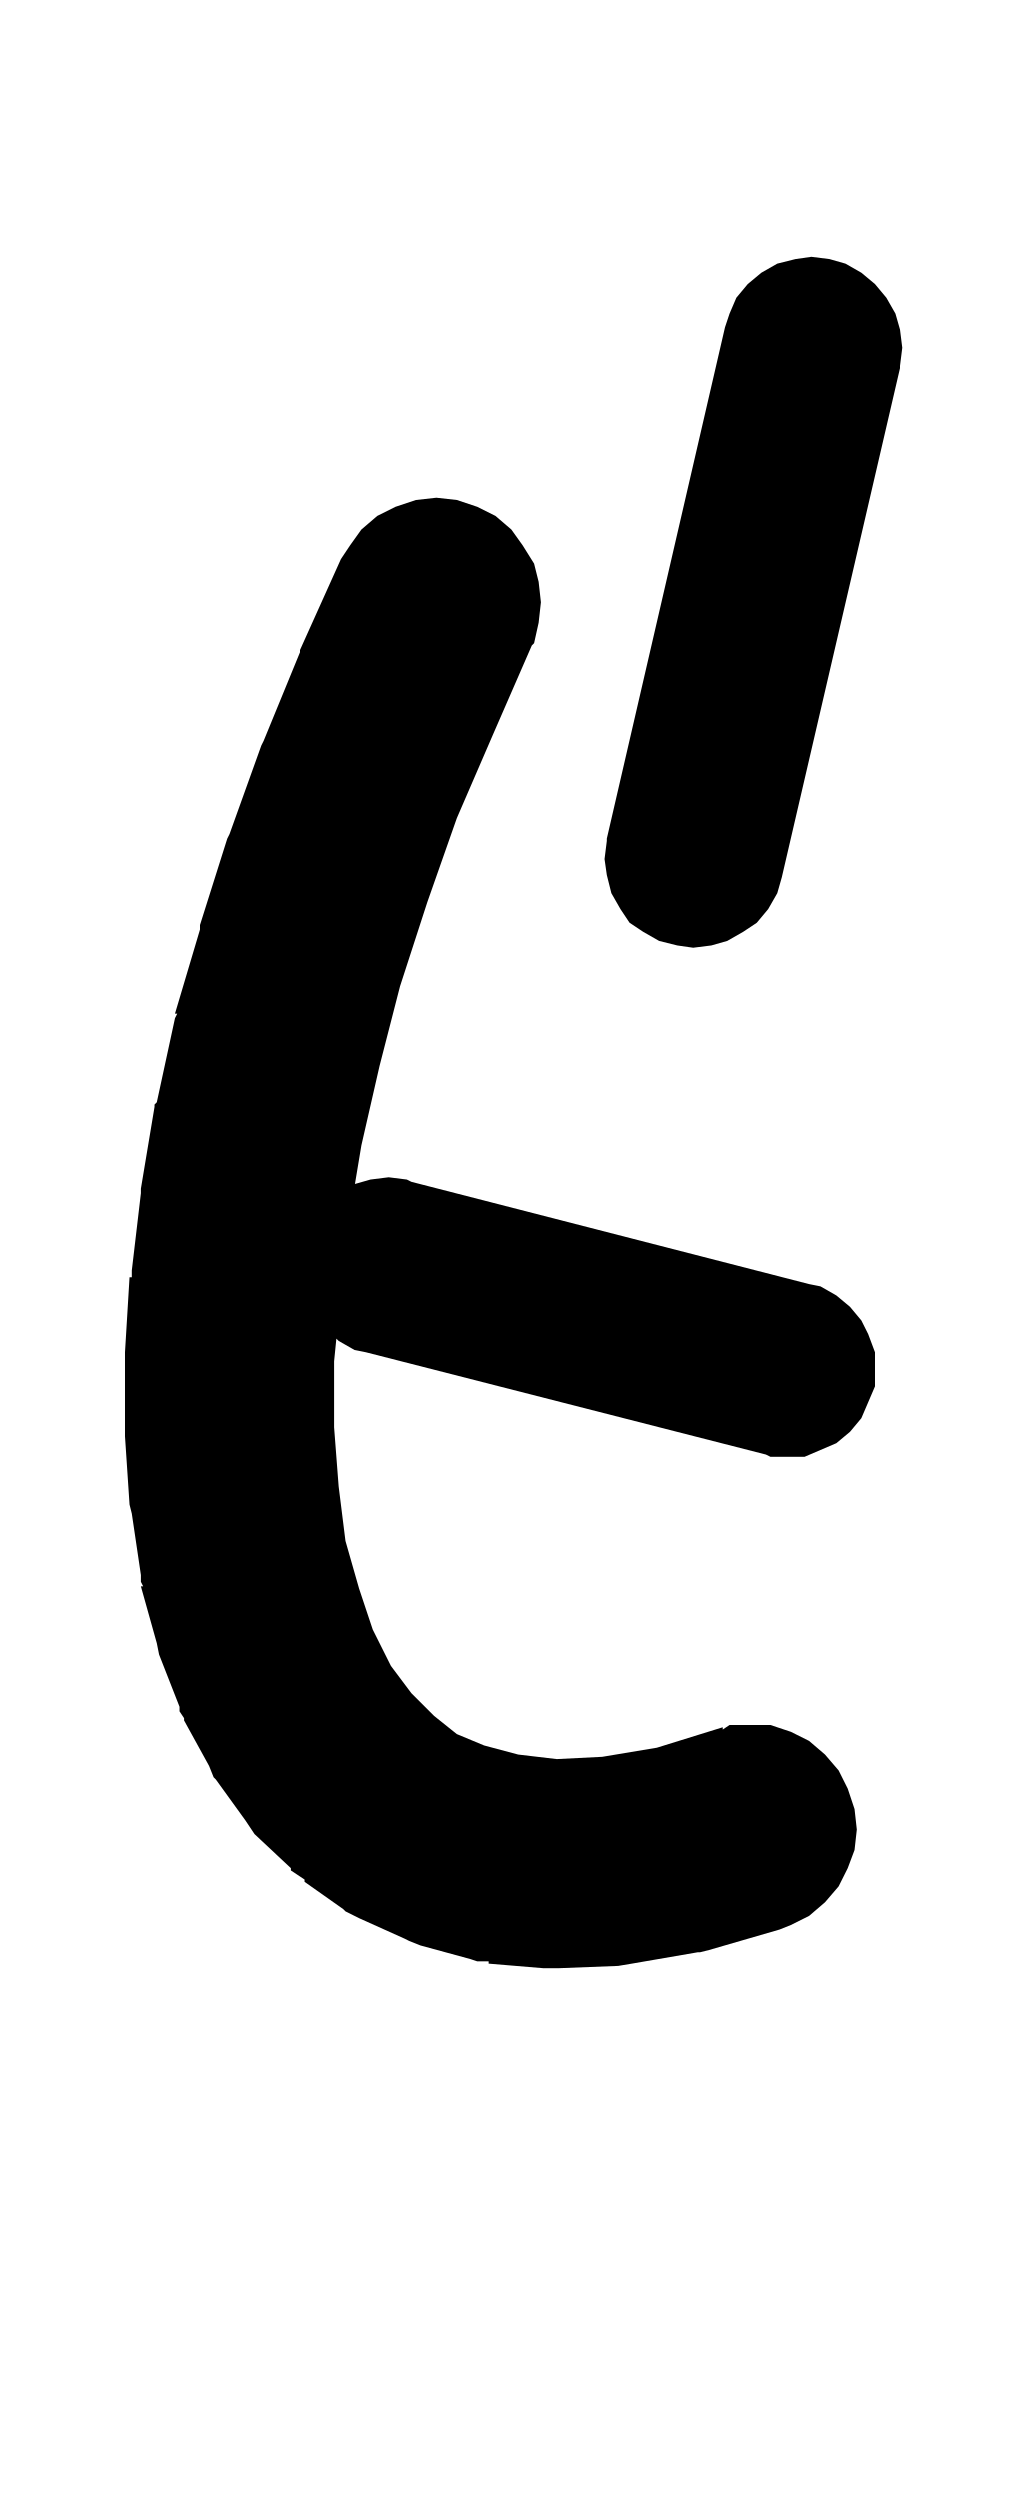
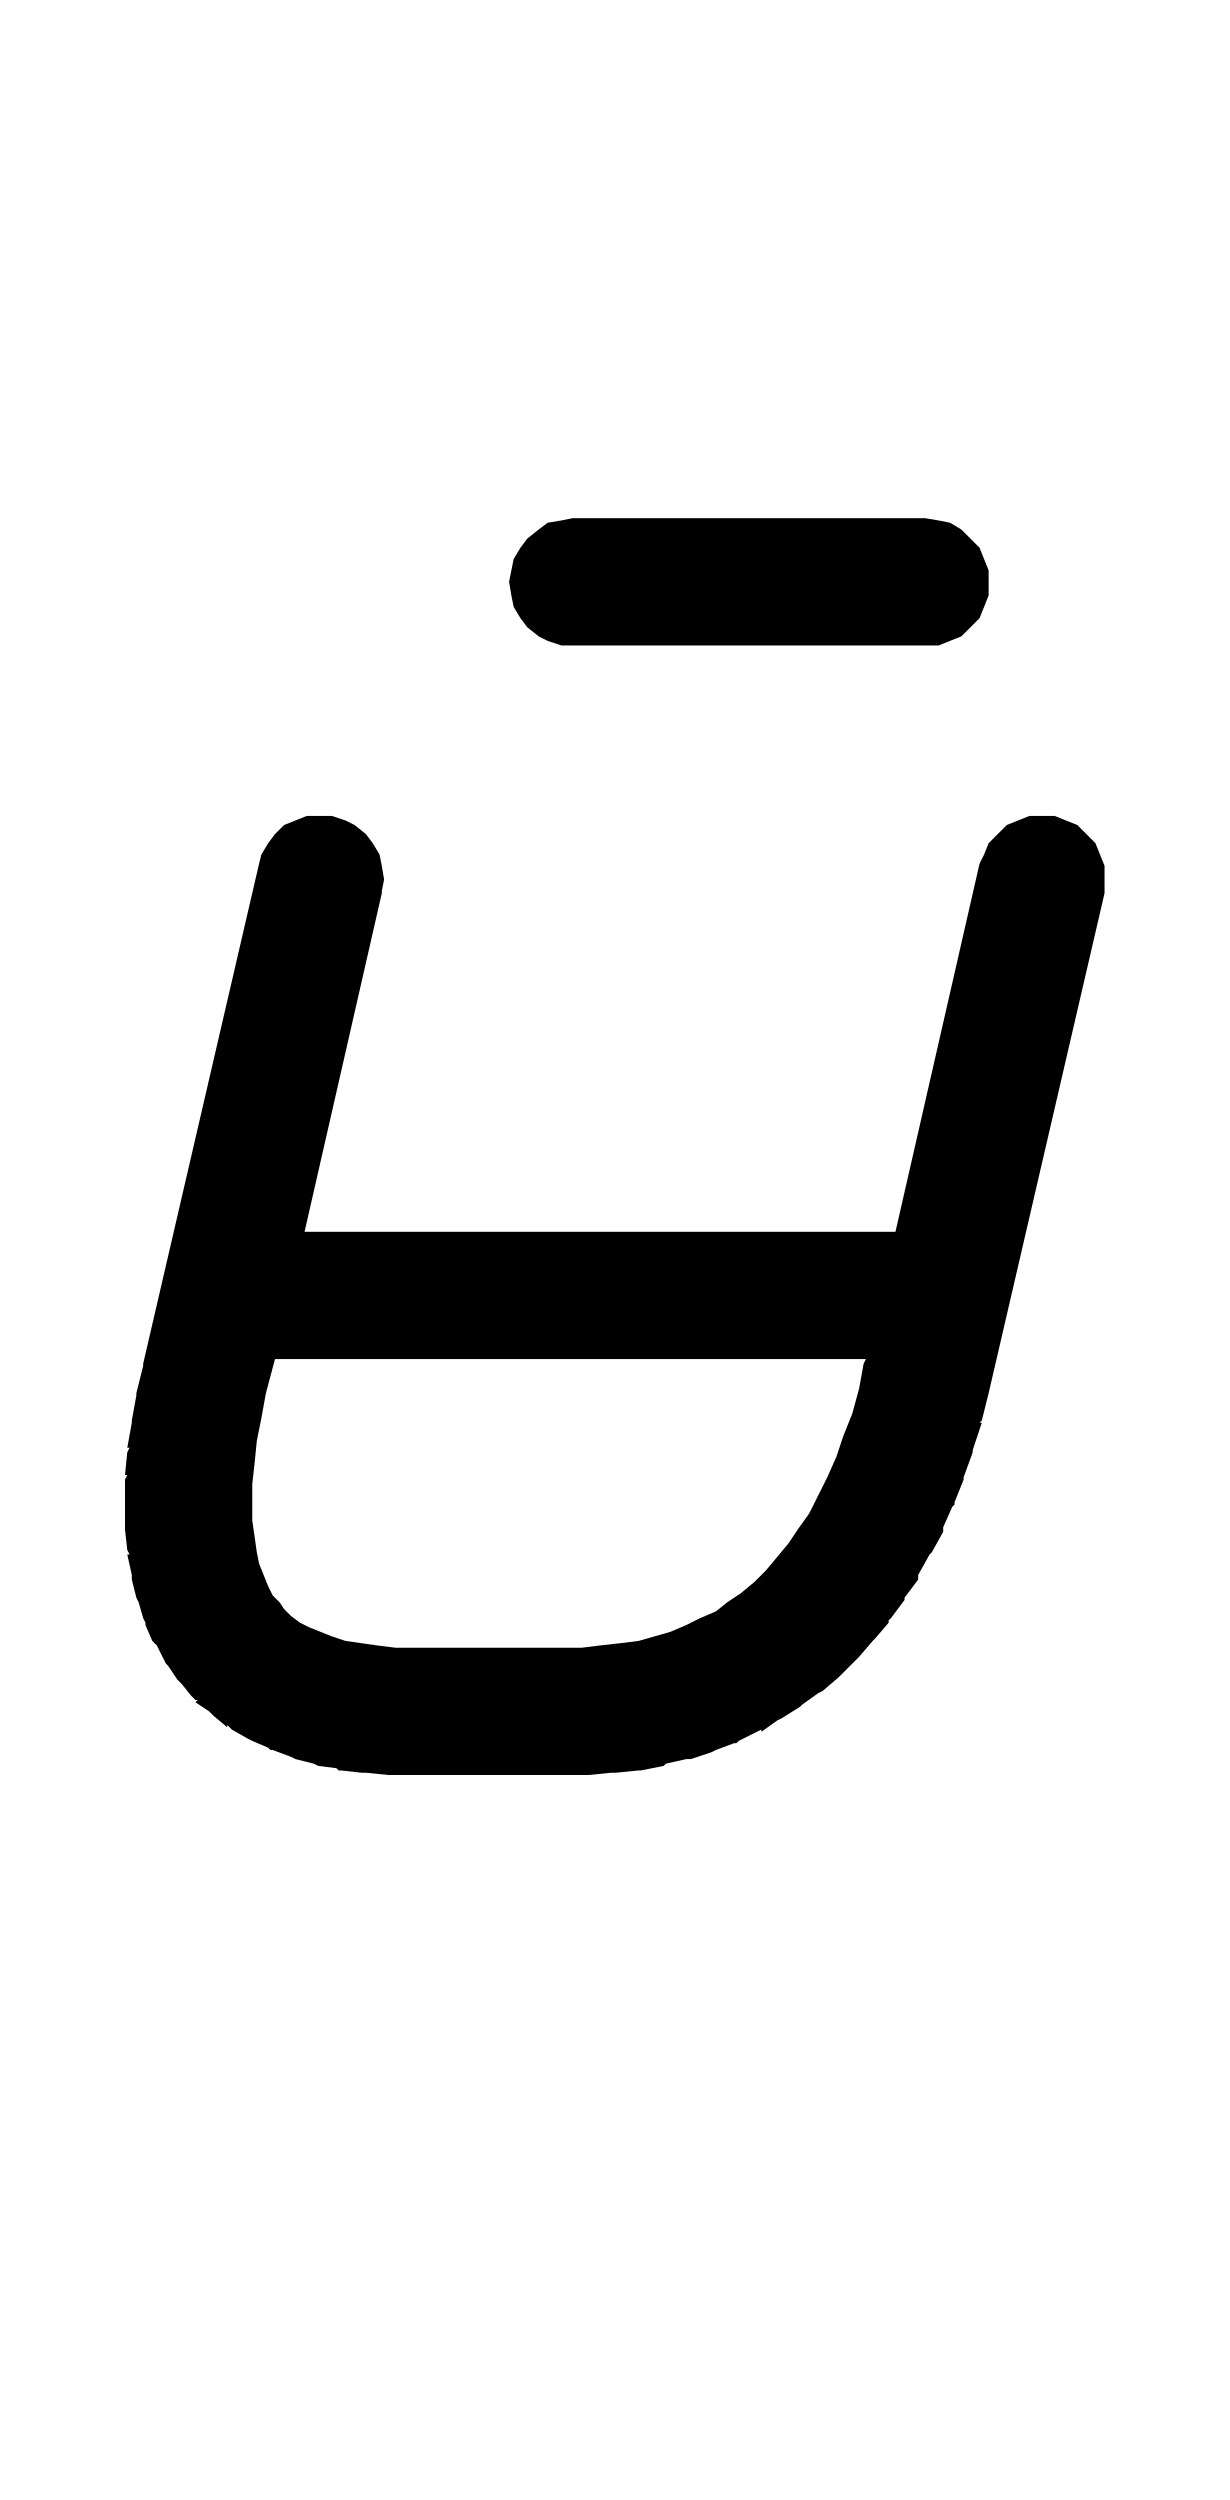
- <svg xmlns="http://www.w3.org/2000/svg" viewBox="0 -900 452 1100">
-   <path transform="scale(1,-1)" fill="currentColor" d="M234 616 217 577 201 540 188 503 176 466 167 431 159 396 156 378V379L163 381L171 382L179 381L181 380L356 335L361 334L368 330L374 325L379 319L382 313L385 305V298V290L382 283L379 276L374 270L368 265L361 262L354 259H346H339L337 260L161 305L156 306L149 310L148 311L147 301V272L149 246L152 222L158 201L164 183L172 167L181 155L191 145L201 137L213 132L228 128L245 126L265 127L289 131L318 140V139L321 141H330H339L348 138L356 134L363 128L369 121L373 113L376 104L377 95L376 86L373 78L369 70L363 63L356 57L348 53L343 51L312 42L308 41H307L278 36L272 35L246 34H244H239L215 36V37H210L207 38L185 44L180 46L178 47L158 56L152 59L151 60L134 72V73L128 77V78L112 93L108 99L95 117L94 118L92 123L81 143V144L79 147V149L70 172L69 177L62 202H63L62 204V207L58 234L57 238L55 268V271V302V305L57 338H58V341L62 375V377L68 413V414L69 415L77 452L78 454H77L88 491V493L100 531L101 533L115 572L116 574L132 613V614L150 654L154 660L159 667L166 673L174 677L183 680L192 681L201 680L210 677L218 673L225 667L230 660L235 652L237 644L238 635L237 626L235 617ZM267 531 319 756 321 762 324 769 329 775 335 780 342 784 350 786 357 787 365 786 372 784 379 780 385 775 390 769 394 762 396 755 397 747 396 739V738L344 514L342 507L338 500L333 494L327 490L320 486L313 484L305 483L298 484L290 486L283 490L277 494L273 500L269 507L267 515L266 522L267 530Z" />
+ <svg xmlns="http://www.w3.org/2000/svg" viewBox="0 -900 541 1100">
+   <path transform="scale(1,-1)" fill="currentColor" d="M168 507 134 358H394L431 520L433 524L435 529L439 533L443 537L448 539L453 541H458H464L469 539L474 537L478 533L482 529L484 524L486 519V513V508V507L435 287L432 275L431 274H432L428 262V261L424 250V249L420 239V238L419 237L415 228V226L410 217L409 216L404 207V205L398 197V196L392 188L391 187V186L385 179L384 178L378 171L377 170L370 163L369 162L362 156L360 155L353 150L352 149L344 144L342 143L335 138V139L333 138L325 134L324 133H323L315 130L313 129L304 126H302L293 124L292 123L282 121H281L271 120H269L259 119H258H247H183H172H171L161 120H159L150 121H149L148 122L140 123L138 124L130 126L128 127L120 130H119L118 131L111 134L109 135L102 139L101 140L100 141V140L94 145L92 147L86 151L87 152H86L84 154L80 159L78 161L74 167L73 168L72 170L69 176L67 178L64 185V186L63 188L61 195L60 197L58 205V206V207L56 216H57L56 218L55 227V228V238V239V249L56 251H55L56 261L57 263H56L58 274V275L60 286V287L63 299V300L114 520L115 524L118 529L121 533L125 537L130 539L135 541H141H146L152 539L156 537L161 533L164 529L167 524L168 519L169 513L168 508ZM121 302 117 287 115 276 113 266 112 256 111 247V239V231L112 224L113 217L114 212L116 207L118 202L120 198L123 195L125 192L128 189L132 186L136 184L141 182L146 180L152 178L159 177L166 176L174 175H184H246H256L264 176L273 177L281 178L288 180L295 182L302 185L308 188L315 191L320 195L326 199L332 204L337 209L342 215L347 221L351 227L356 234L360 242L364 250L368 259L371 268L375 278L378 289L380 300L381 302ZM435 644V638L433 633L431 628L427 624L423 620L418 618L413 616H407H252H247L241 618L237 620L232 624L229 628L226 633L225 638L224 644L225 649L226 654L229 659L232 663L237 667L241 670L247 671L252 672H407L413 671L418 670L423 667L427 663L431 659L433 654L435 649Z" />
</svg>
